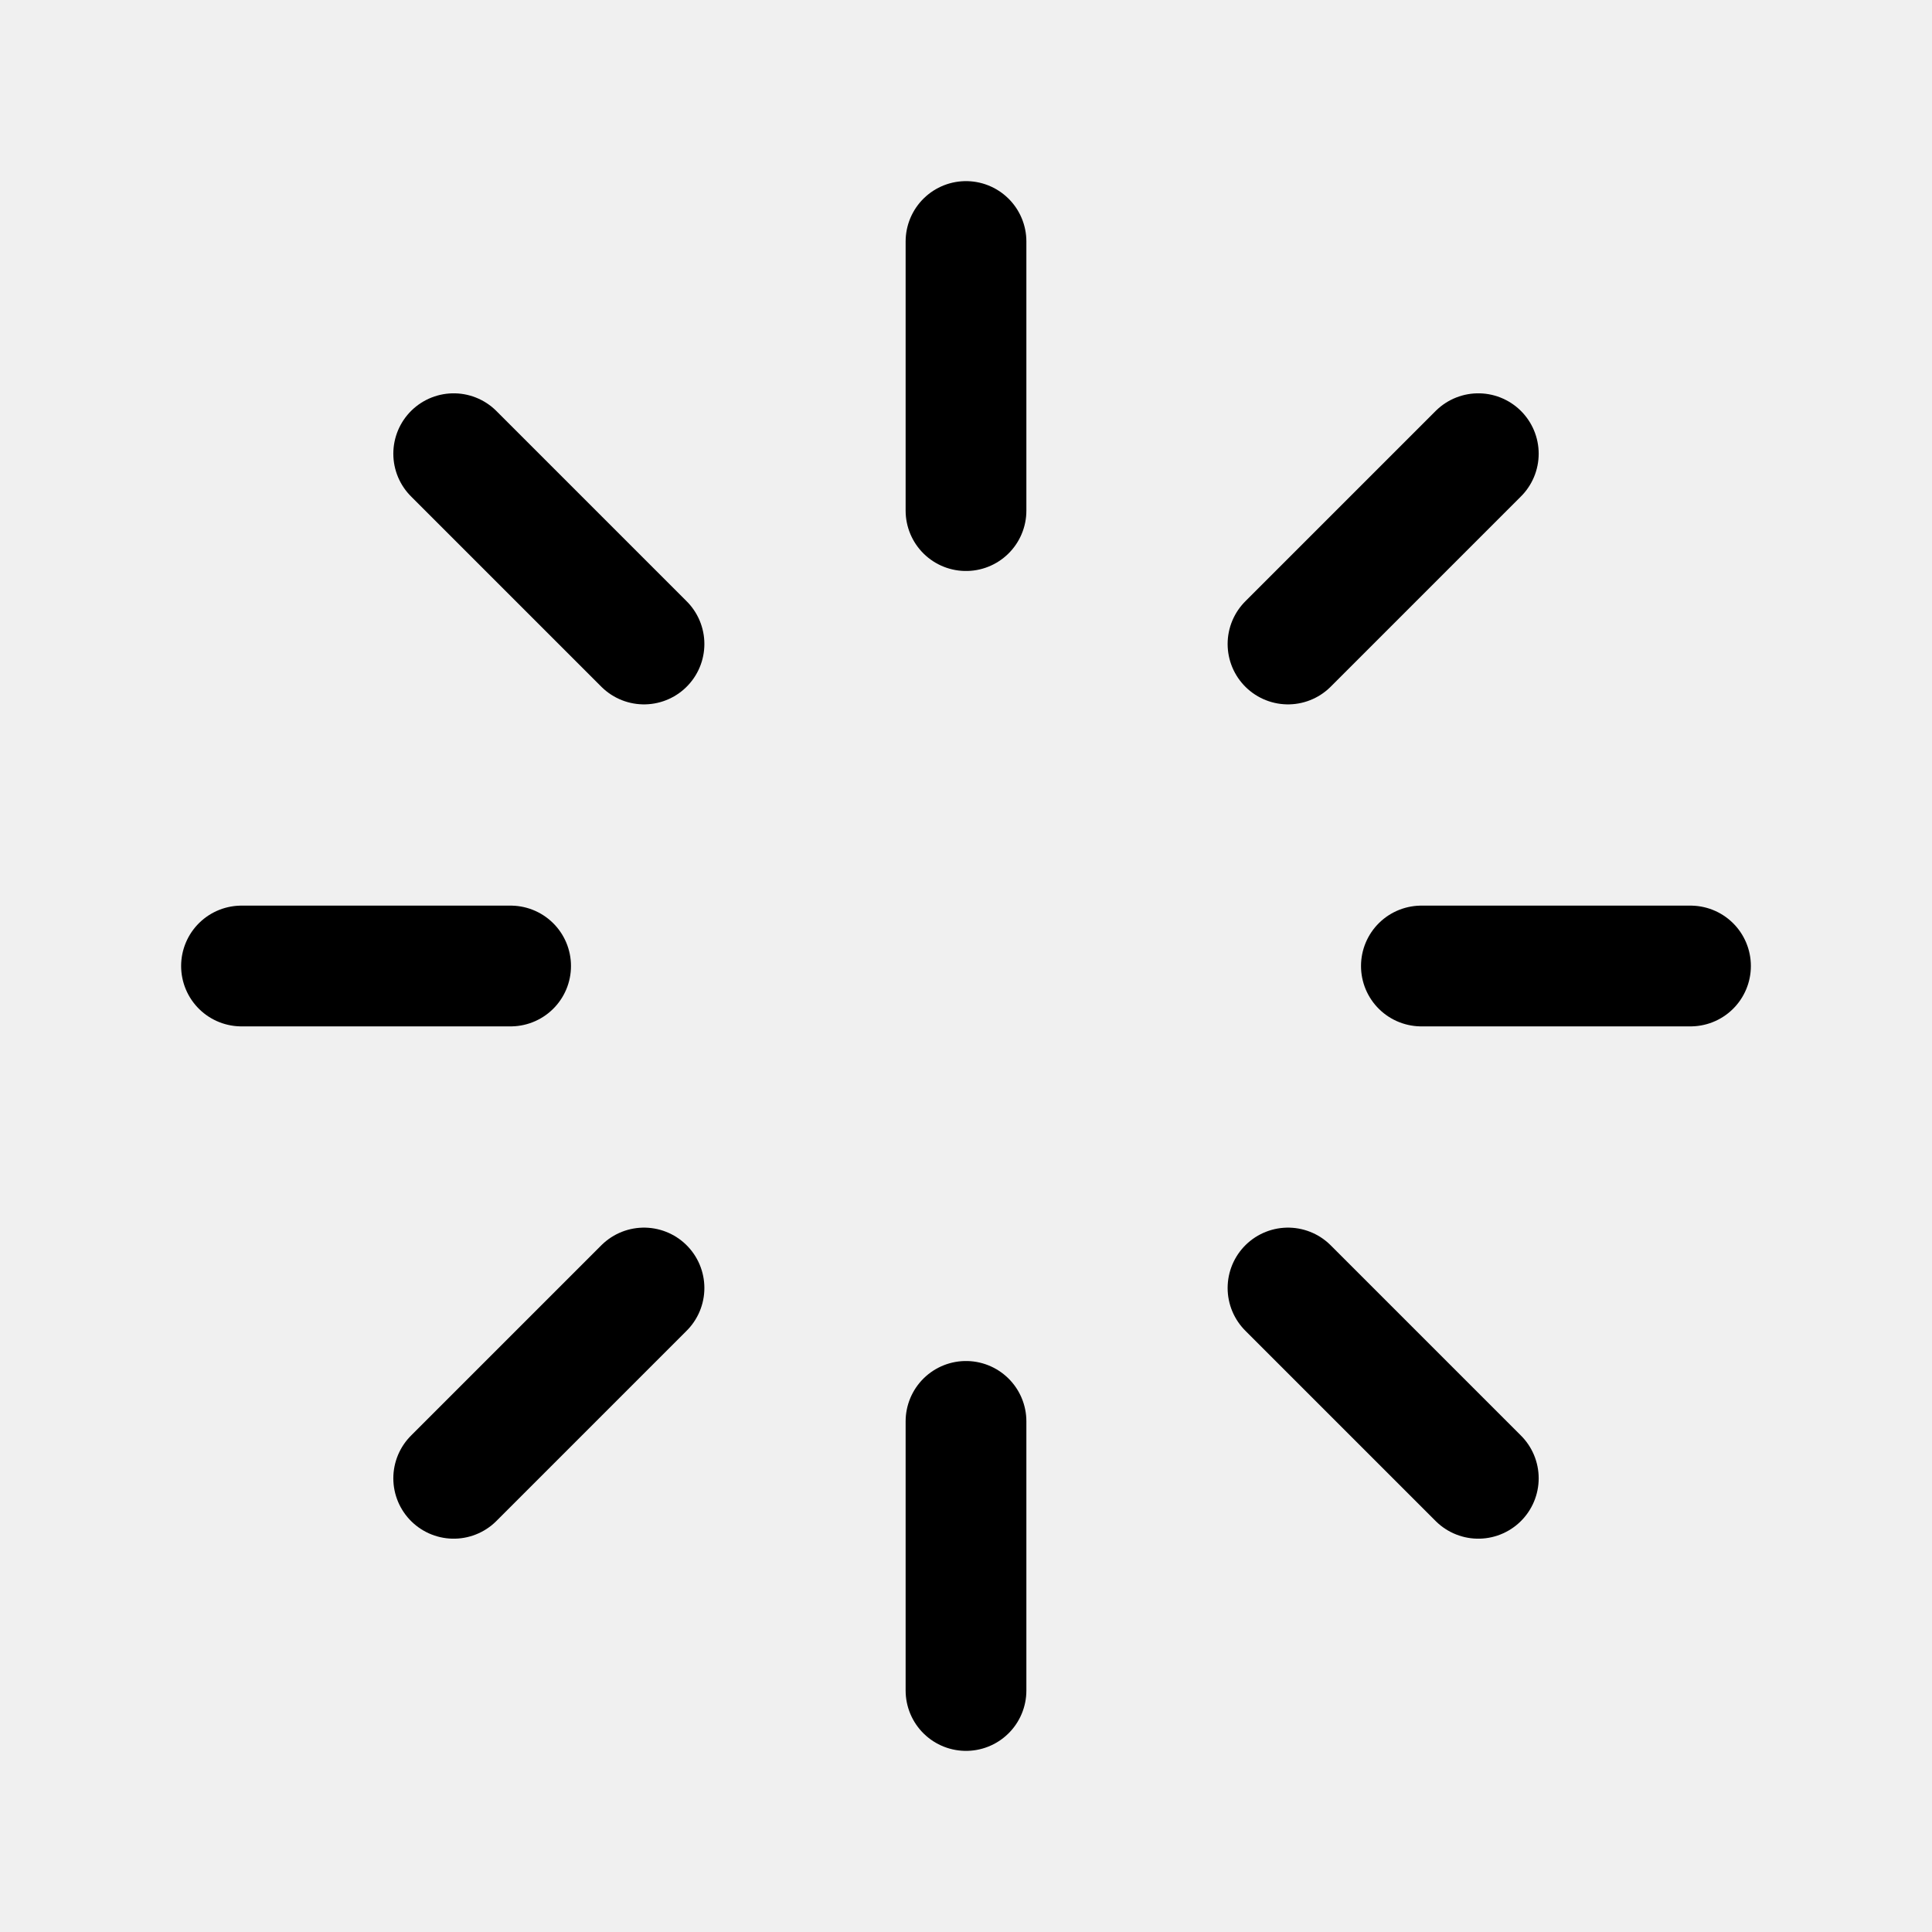
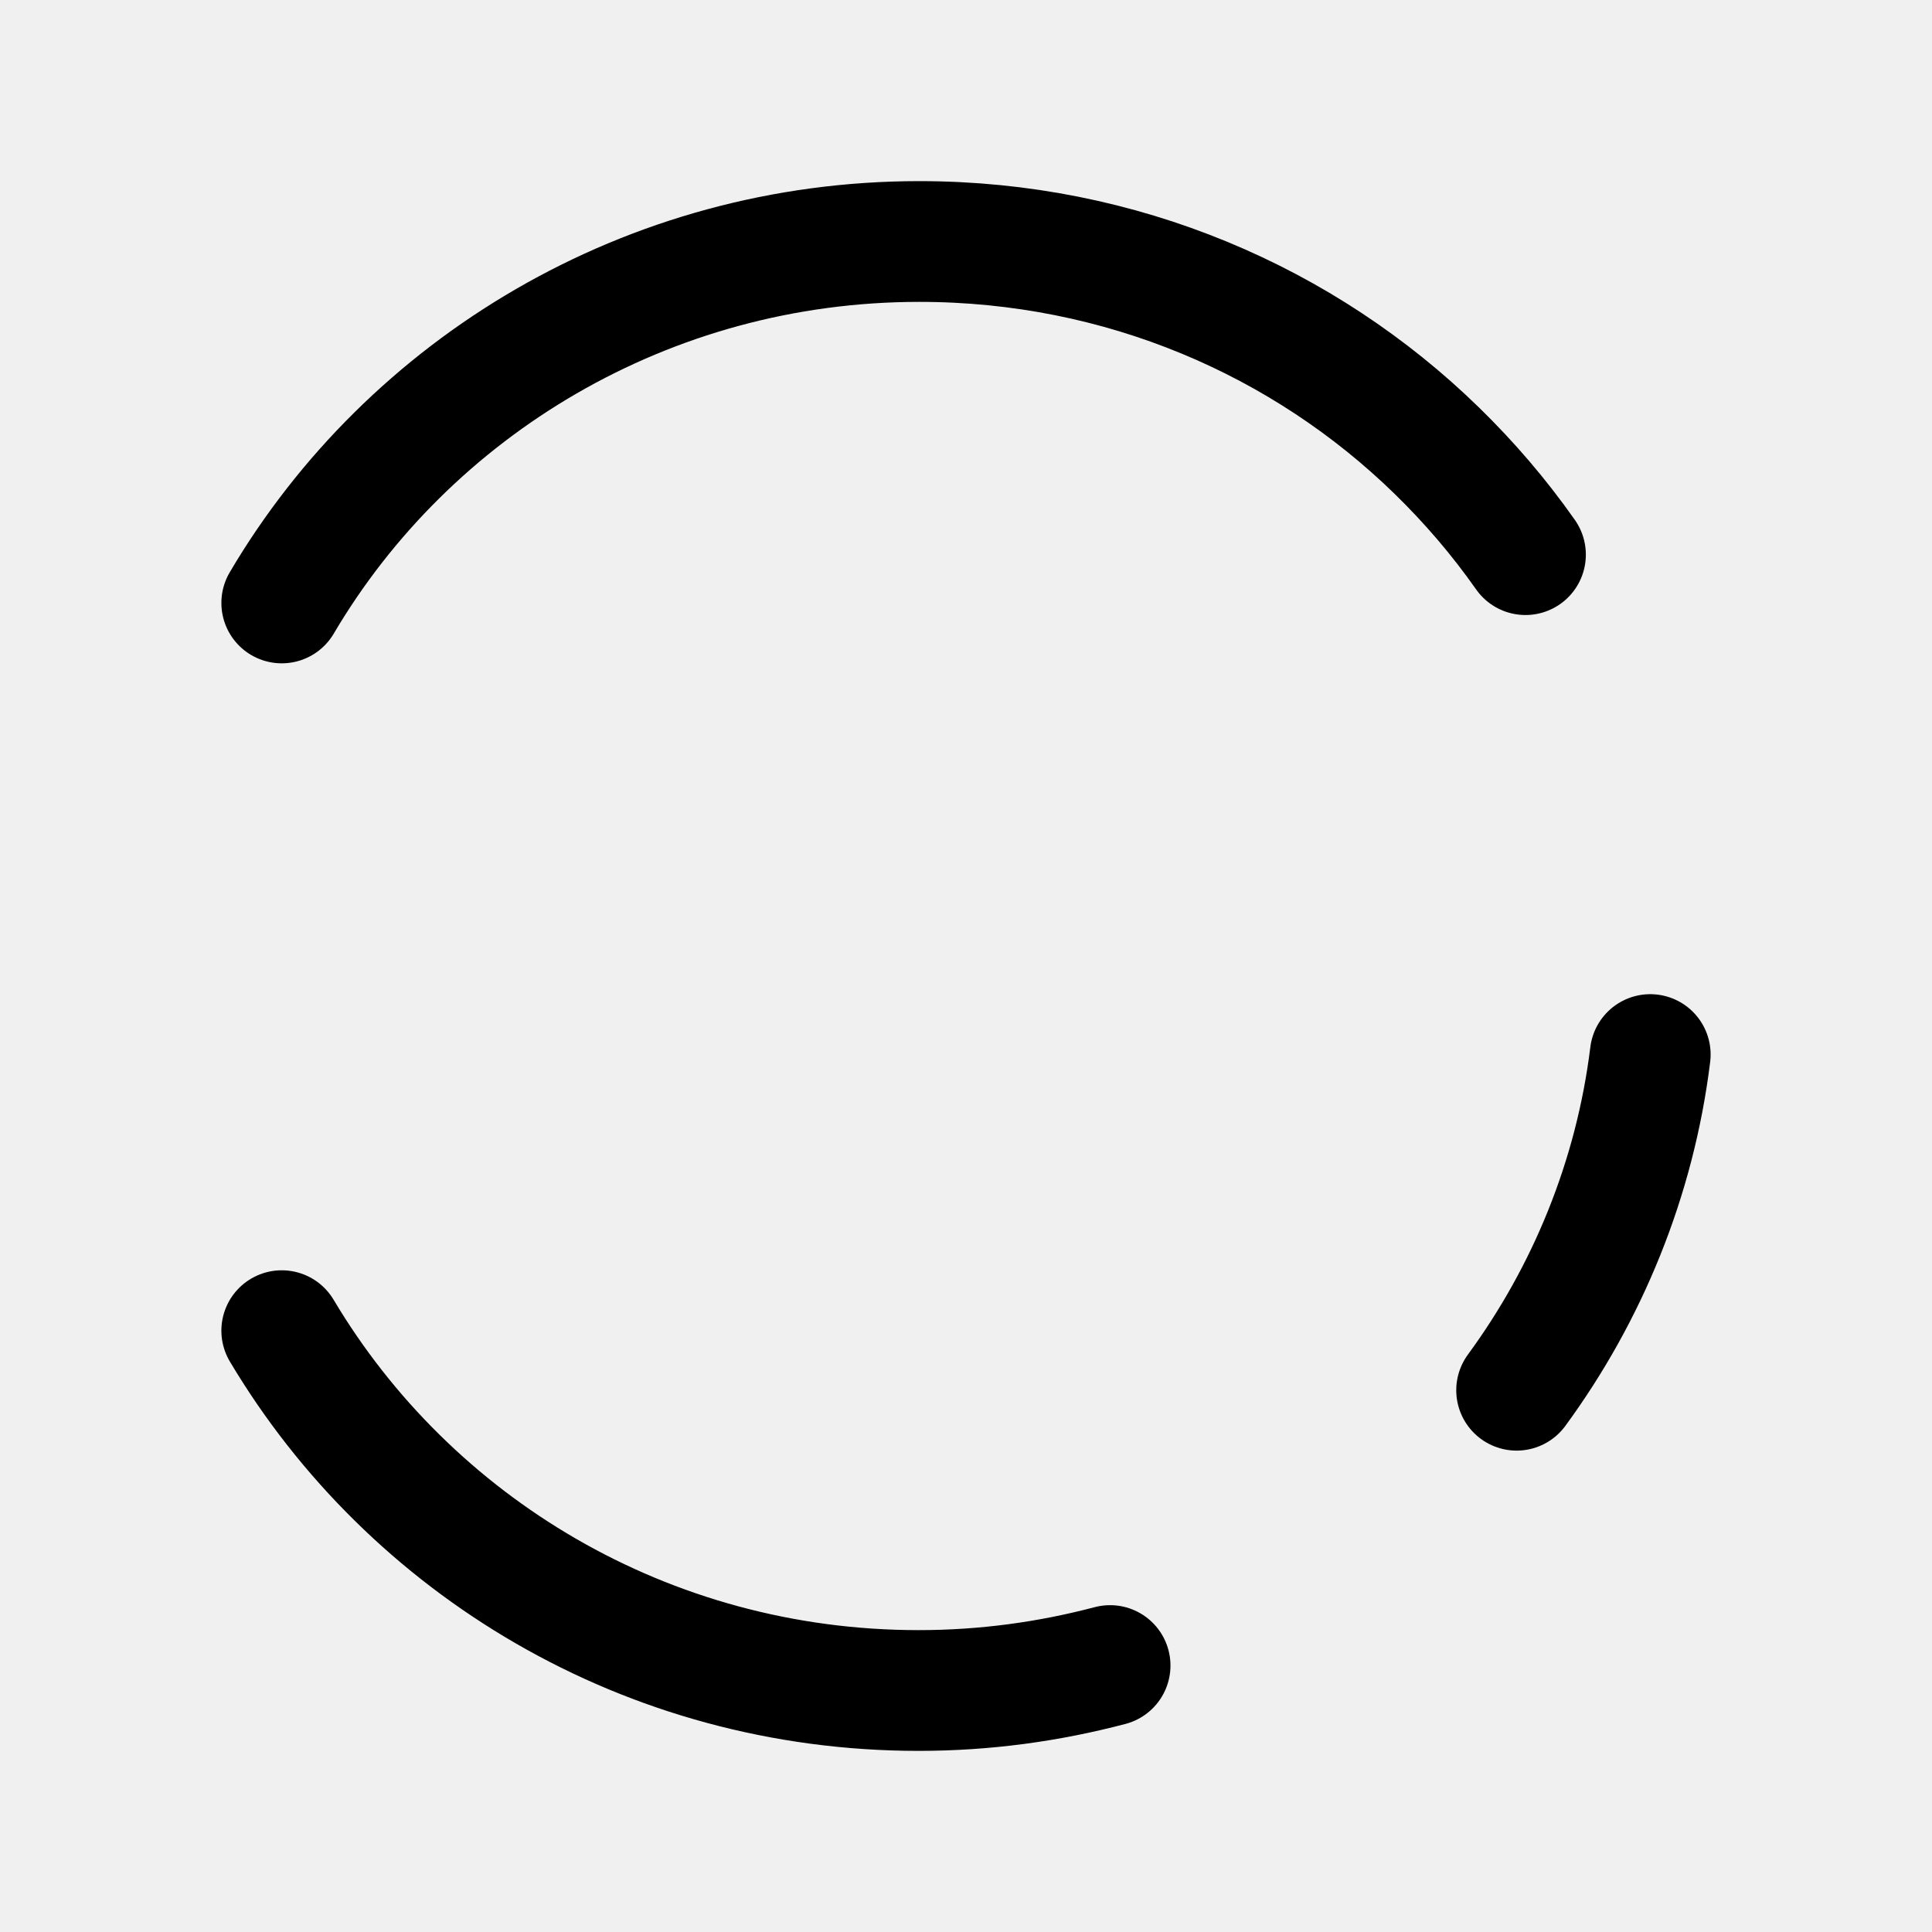
<svg xmlns="http://www.w3.org/2000/svg" width="24" height="24" viewBox="0 0 24 24" fill="none">
-   <path d="M16 8L18.364 5.636M5.636 18.364L8 16M17.657 12H21M3 12H6.343M12 6.343L12 3M12 21L12 17.657M8 8L5.636 5.636M18.364 18.364L16 16" stroke="currentColor" stroke-width="1.5" stroke-linecap="round" stroke-linejoin="round" />
+   <g clip-path="url(#clip0_7_6791)">
+     <path d="M13.79 20.69C13.03 20.89 12.24 21 11.41 21C8.03 21 5.09 19.2 3.5 16.53" stroke="black" stroke-width="1.5" stroke-linecap="round" stroke-linejoin="round" />
+     <path d="M20.5 13.1C20.31 14.64 19.72 16.07 18.84 17.27" stroke="black" stroke-width="1.5" stroke-linecap="round" stroke-linejoin="round" />
+     <path d="M3.5 7.49C5.08 4.81 8.04 3 11.42 3C13.93 3 16.2 3.99 17.85 5.6C18.25 5.99 18.62 6.42 18.95 6.89" stroke="black" stroke-width="1.5" stroke-linecap="round" stroke-linejoin="round" />
+   </g>
+   <defs>
+     <clipPath id="clip0_7_6791">
+       <rect width="24" height="24" fill="white" />
+     </clipPath>
+   </defs>
</svg>
